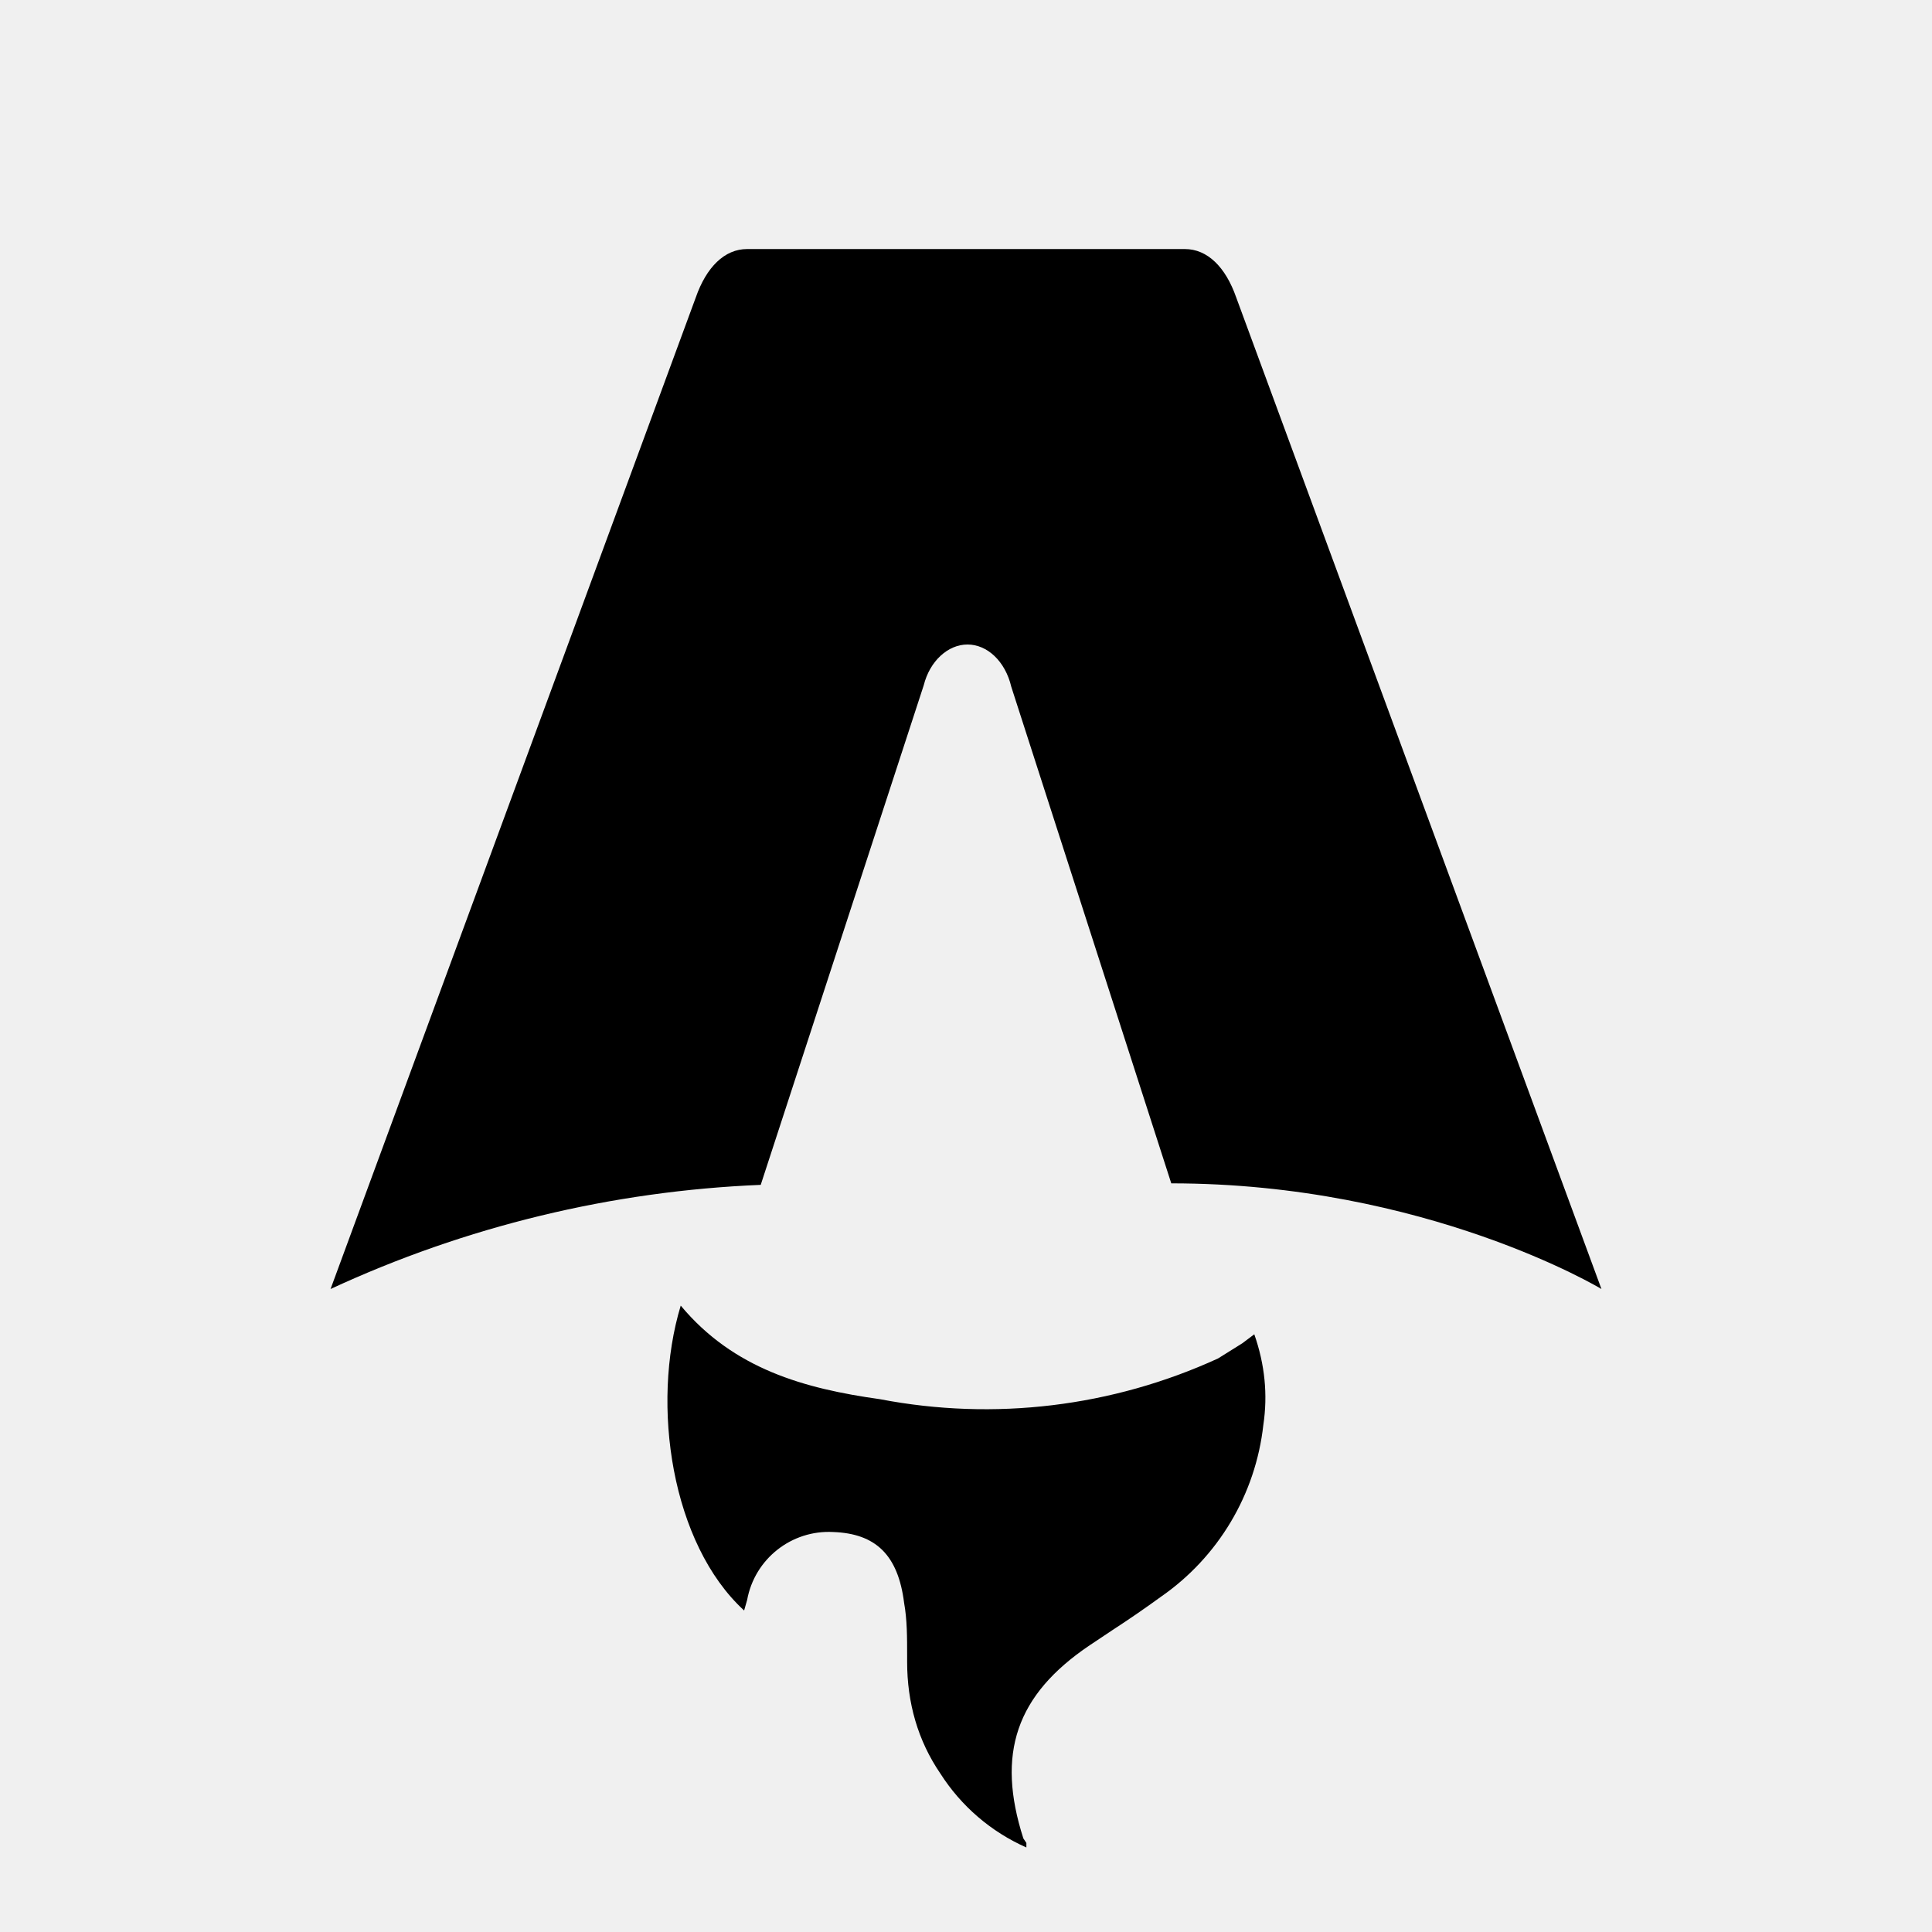
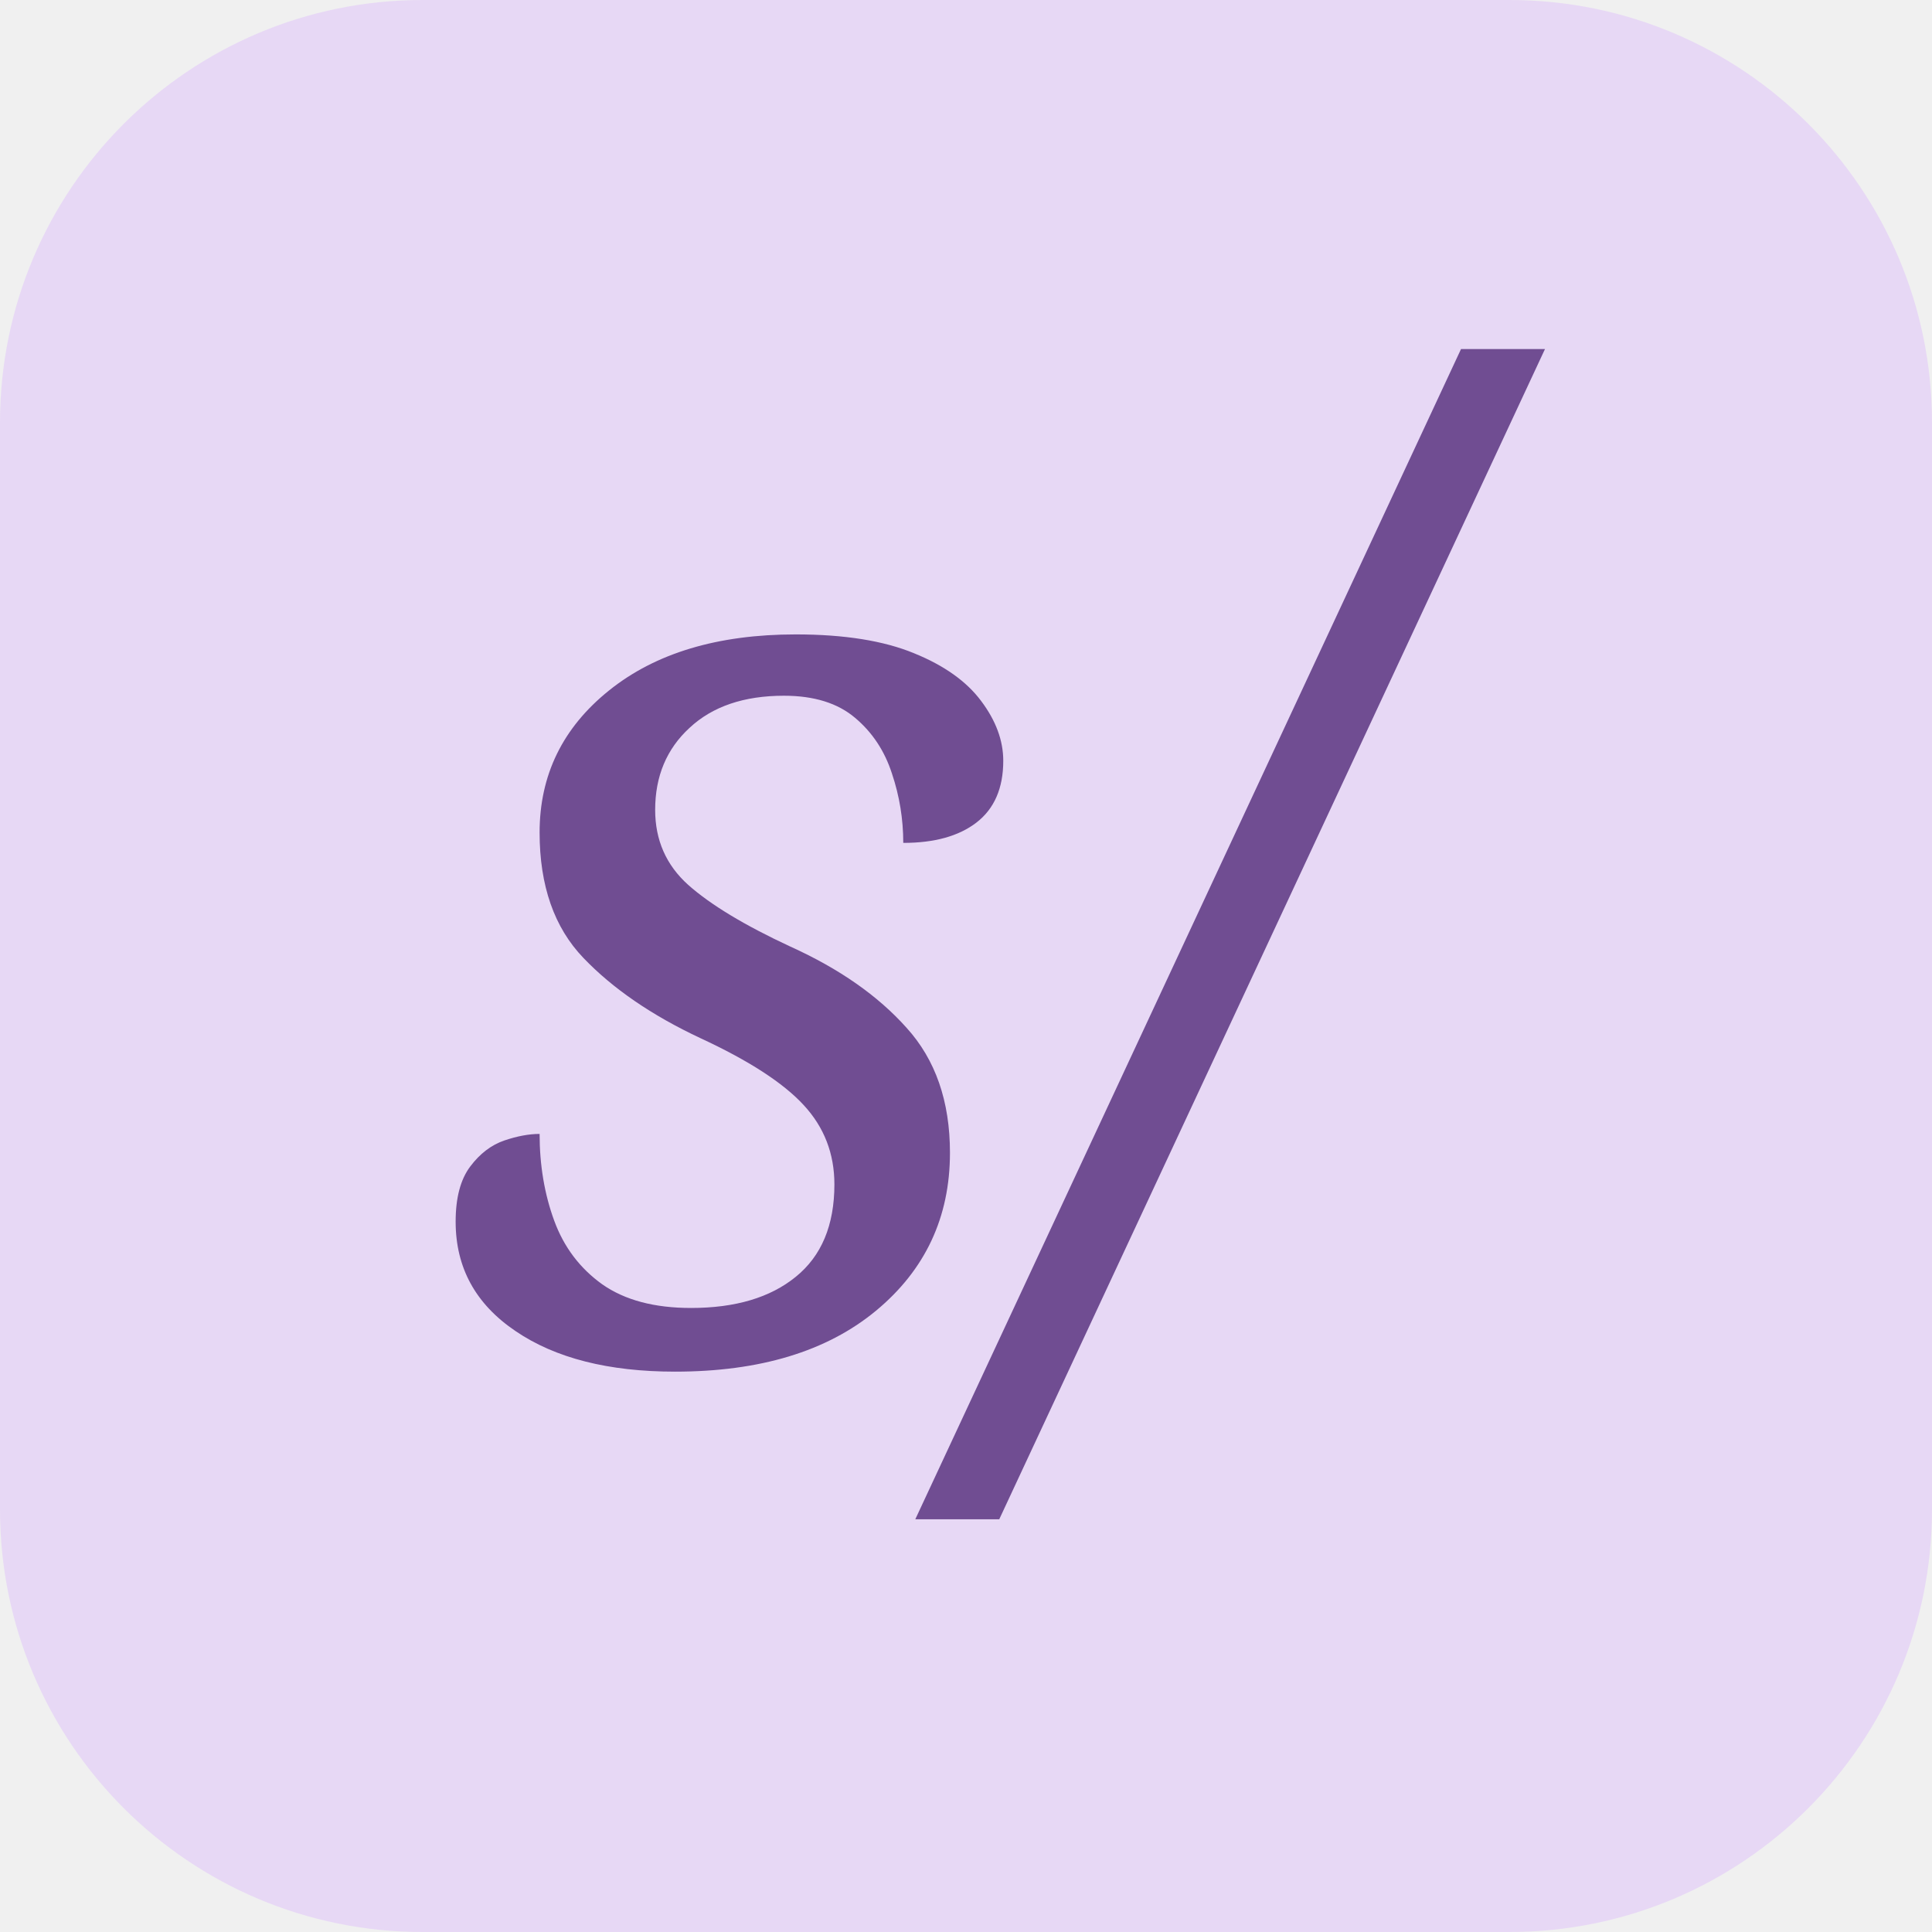
- <svg xmlns="http://www.w3.org/2000/svg" fill="none" viewBox="0 0 128 128">
-   <path d="M50.4 78.5a75.1 75.1 0 0 0-28.5 6.9l24.2-65.7c.7-2 1.9-3.2 3.4-3.2h29c1.5 0 2.7 1.2 3.4 3.2l24.2 65.7s-11.6-7-28.5-7L67 45.5c-.4-1.7-1.6-2.8-2.9-2.8-1.3 0-2.5 1.1-2.9 2.7L50.4 78.5Zm-1.1 28.2Zm-4.2-20.2c-2 6.6-.6 15.8 4.2 20.2a17.5 17.5 0 0 1 .2-.7 5.5 5.5 0 0 1 5.7-4.5c2.8.1 4.3 1.5 4.7 4.7.2 1.1.2 2.3.2 3.5v.4c0 2.7.7 5.2 2.2 7.4a13 13 0 0 0 5.7 4.9v-.3l-.2-.3c-1.8-5.6-.5-9.5 4.4-12.8l1.5-1a73 73 0 0 0 3.2-2.2 16 16 0 0 0 6.8-11.4c.3-2 .1-4-.6-6l-.8.6-1.6 1a37 37 0 0 1-22.4 2.7c-5-.7-9.7-2-13.2-6.2Z" />
-   <style>
-         path { fill: #000; }
-         @media (prefers-color-scheme: dark) {
-             path { fill: #FFF; }
-         }
-     </style>
+ <svg xmlns="http://www.w3.org/2000/svg" viewBox="0 0 64 64">
+   <rect width="64" height="64" rx="14" fill="#e7d8f5" />
+   <text x="14" y="45" fill="#704d92" font-family="Georgia, serif" font-size="44" font-style="italic">s/</text>
</svg>
